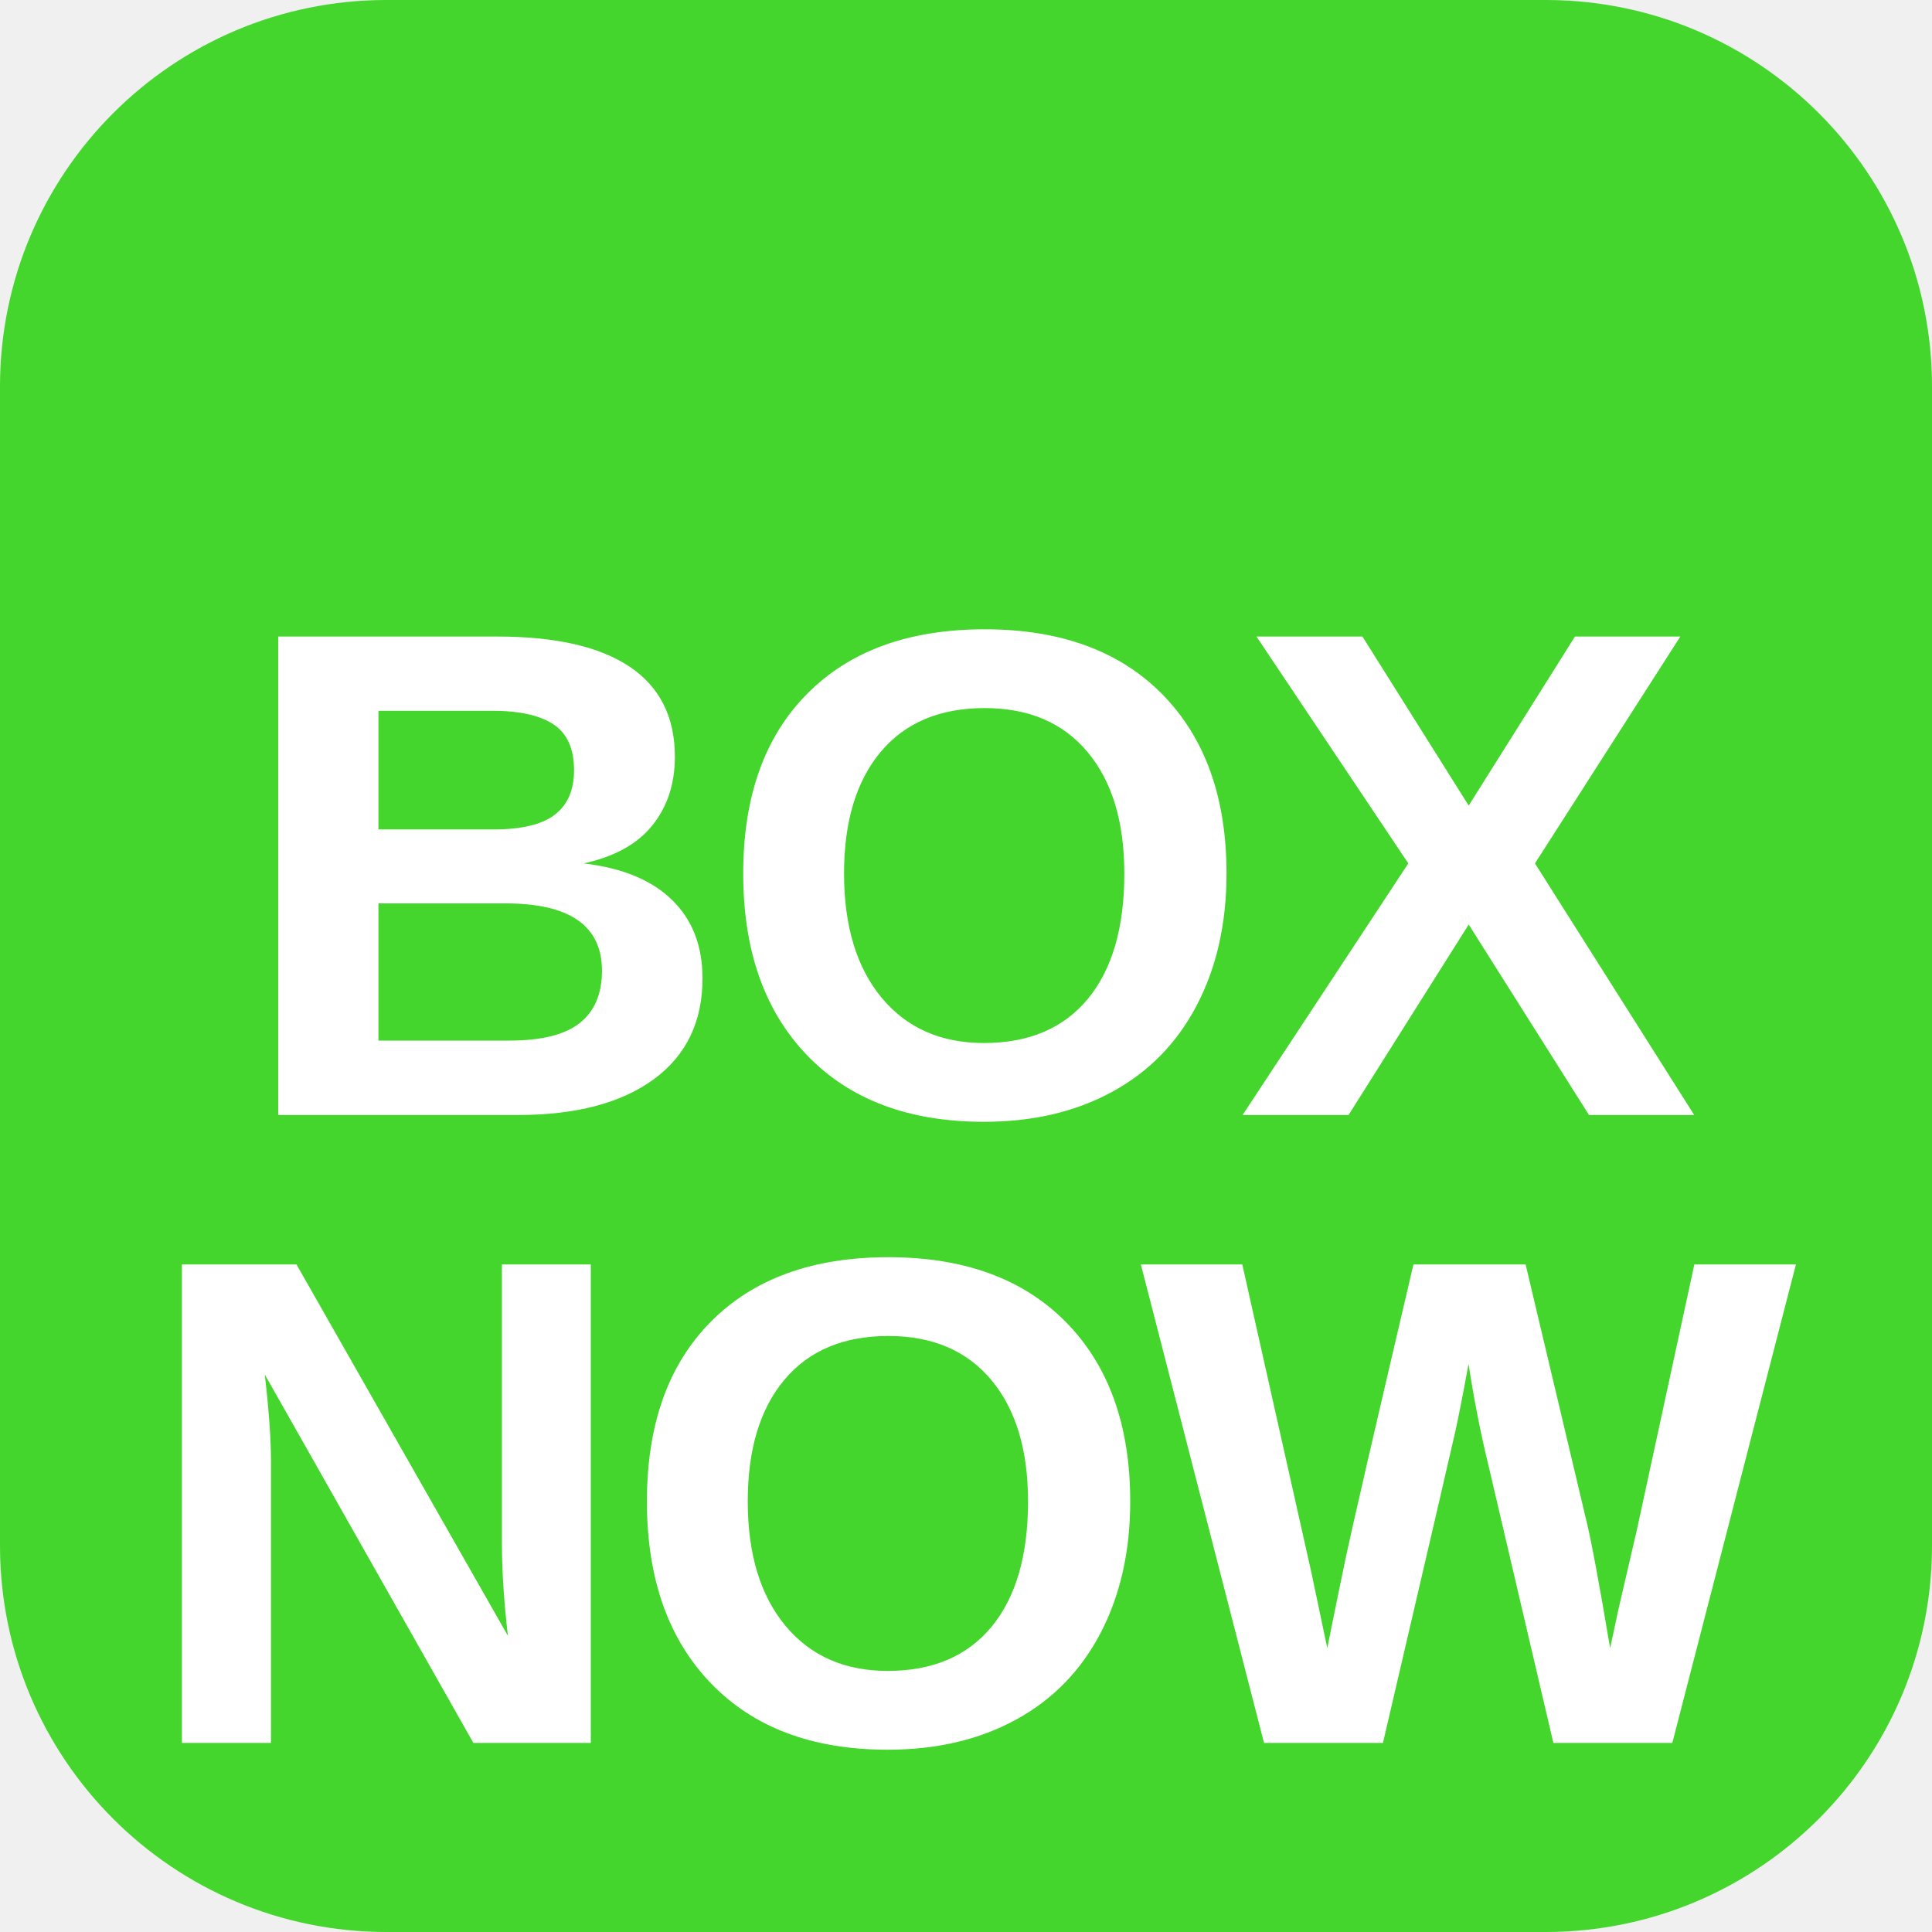
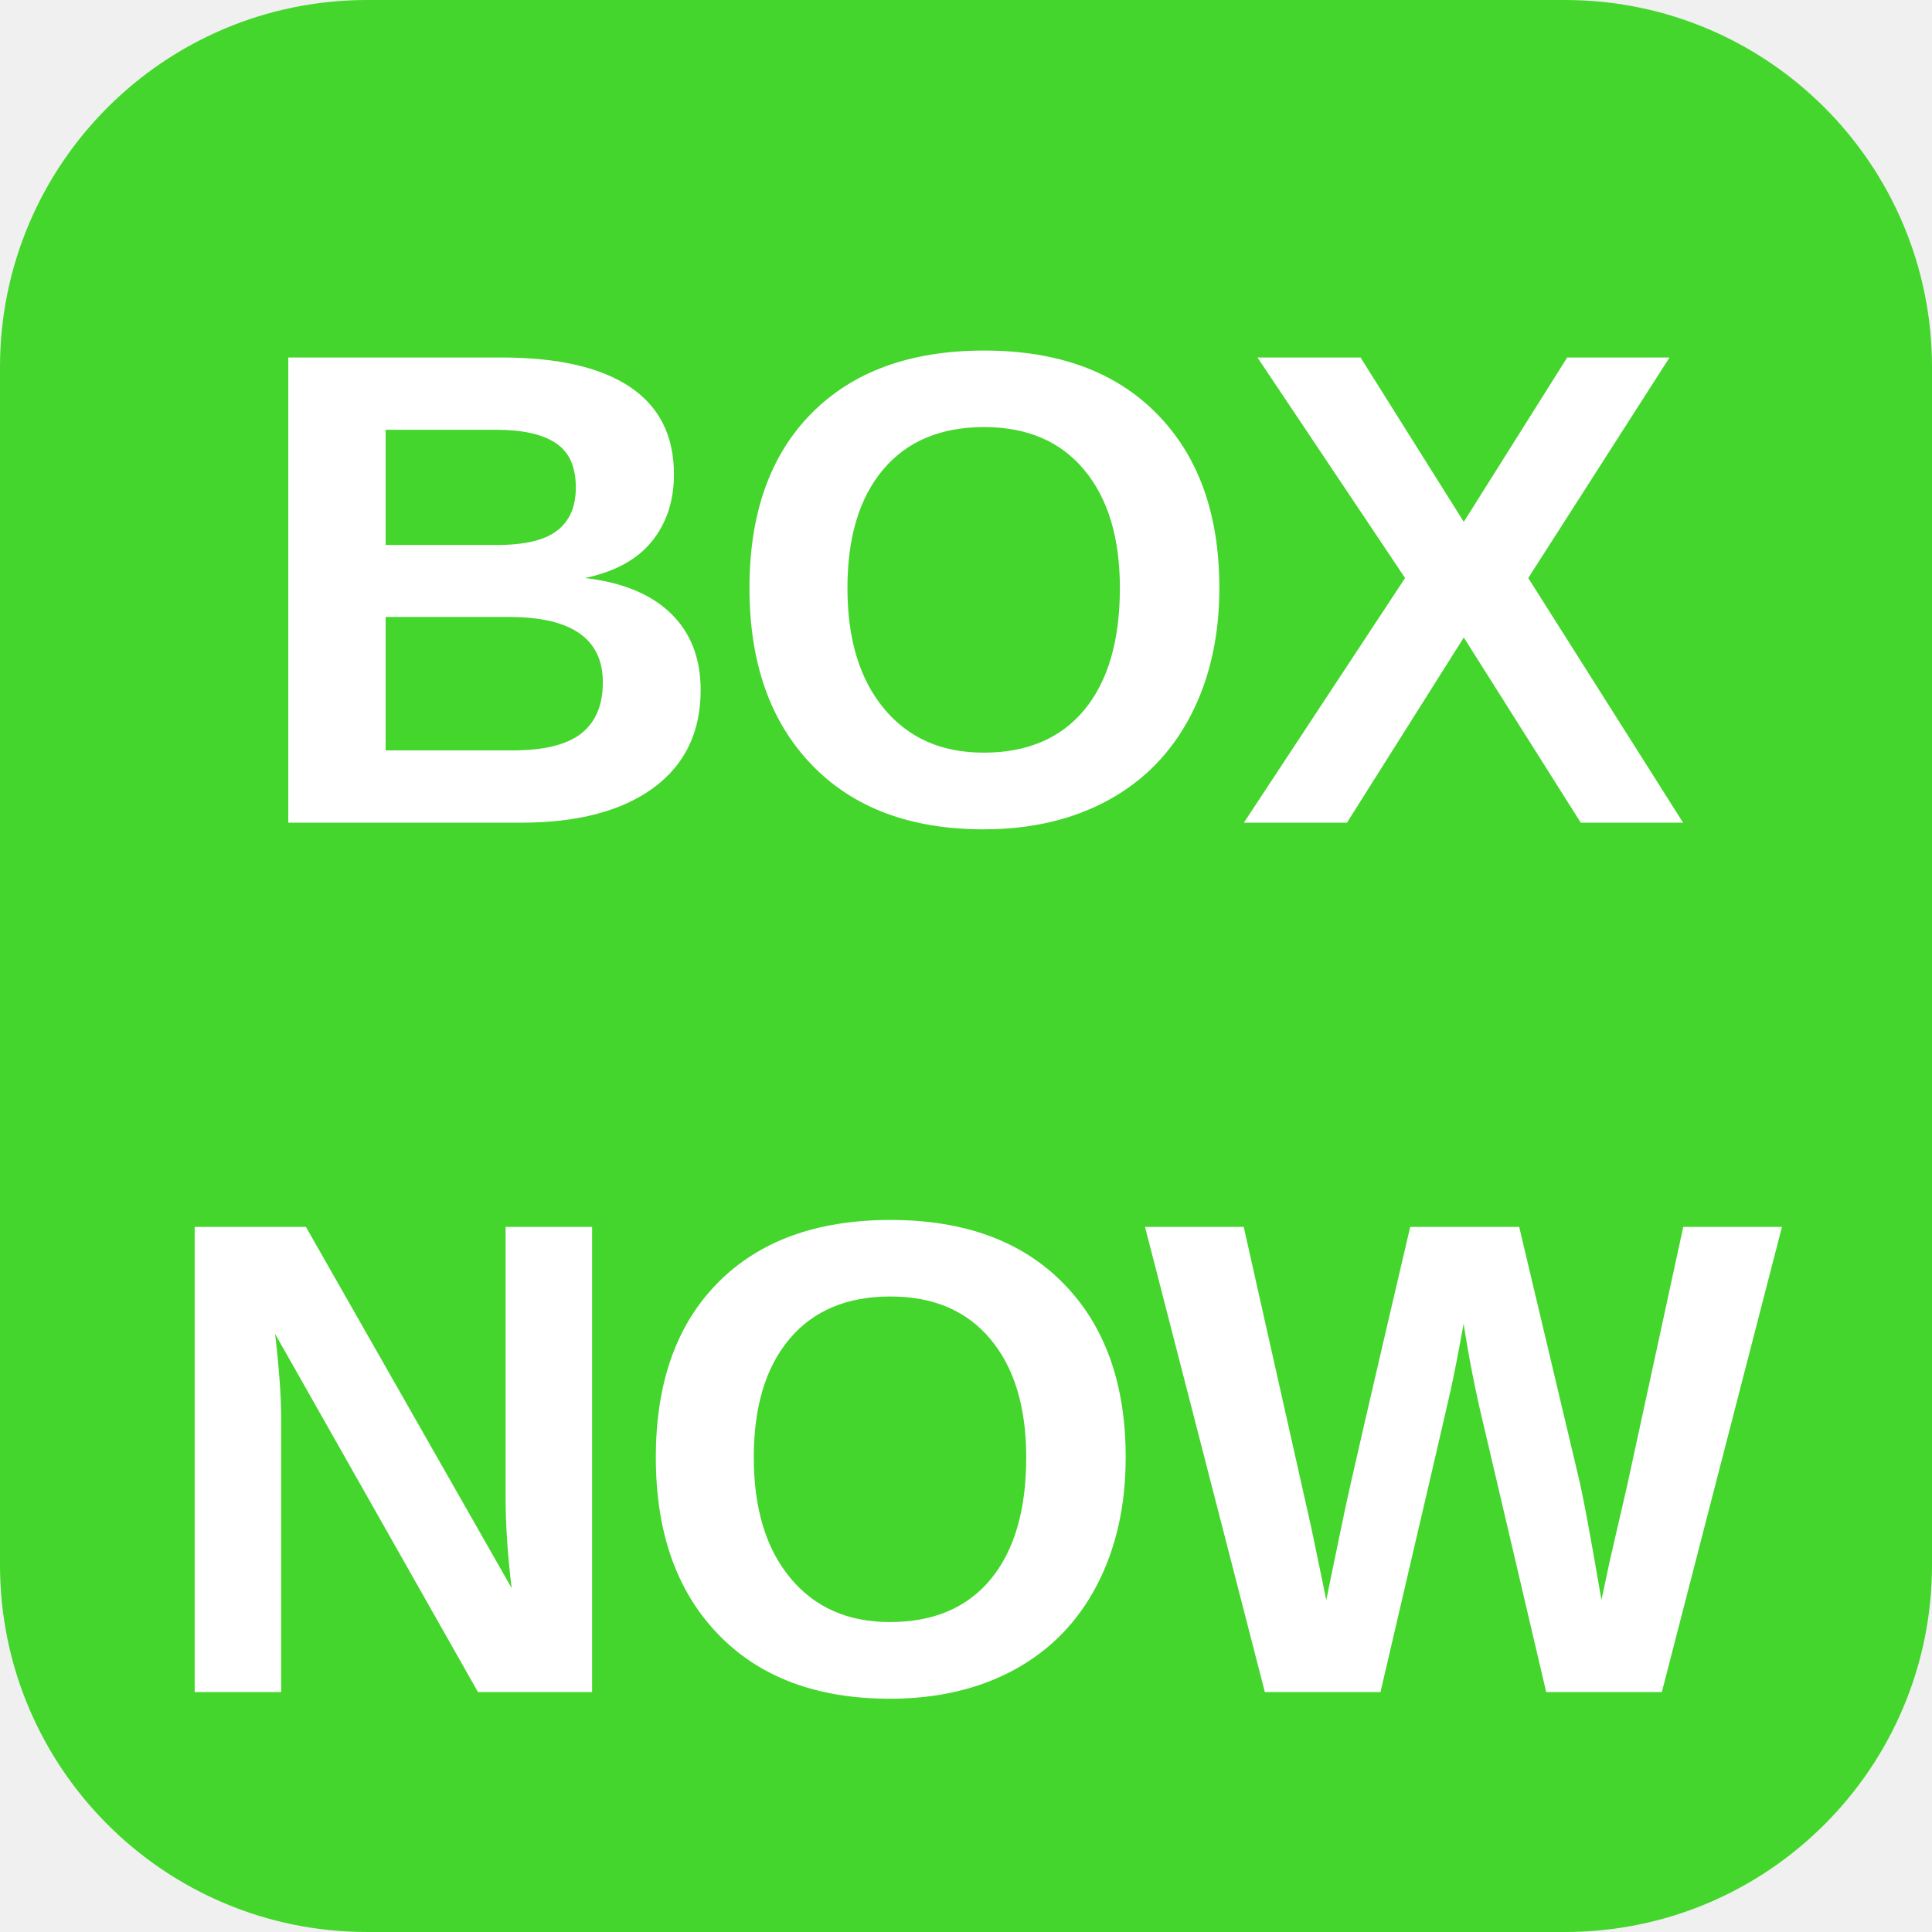
- <svg xmlns="http://www.w3.org/2000/svg" width="200" height="200" viewBox="0 0 200 200" fill="none">
-   <rect width="200" height="200" rx="40" fill="#44D62C" />
-   <text x="100" y="95" font-family="Arial Black, Arial, sans-serif" font-weight="900" font-size="72" fill="white" text-anchor="middle" dominant-baseline="middle" letter-spacing="-2">BOX</text>
-   <text x="100" y="160" font-family="Arial Black, Arial, sans-serif" font-weight="900" font-size="72" fill="white" text-anchor="middle" dominant-baseline="middle" letter-spacing="-2">NOW</text>
+ <svg xmlns="http://www.w3.org/2000/svg" width="200" height="200" viewBox="0 0 200 200">
+   <rect width="200" height="200" rx="38" fill="#44D62C" />
+   <text x="100" y="100" font-family="'Arial Black', 'Arial', sans-serif" font-weight="900" font-size="70" fill="white" text-anchor="middle" dominant-baseline="text-after-edge" letter-spacing="-1">BOX</text>
+   <text x="100" y="190" font-family="'Arial Black', 'Arial', sans-serif" font-weight="900" font-size="70" fill="white" text-anchor="middle" dominant-baseline="text-after-edge" letter-spacing="-1">NOW</text>
</svg>
